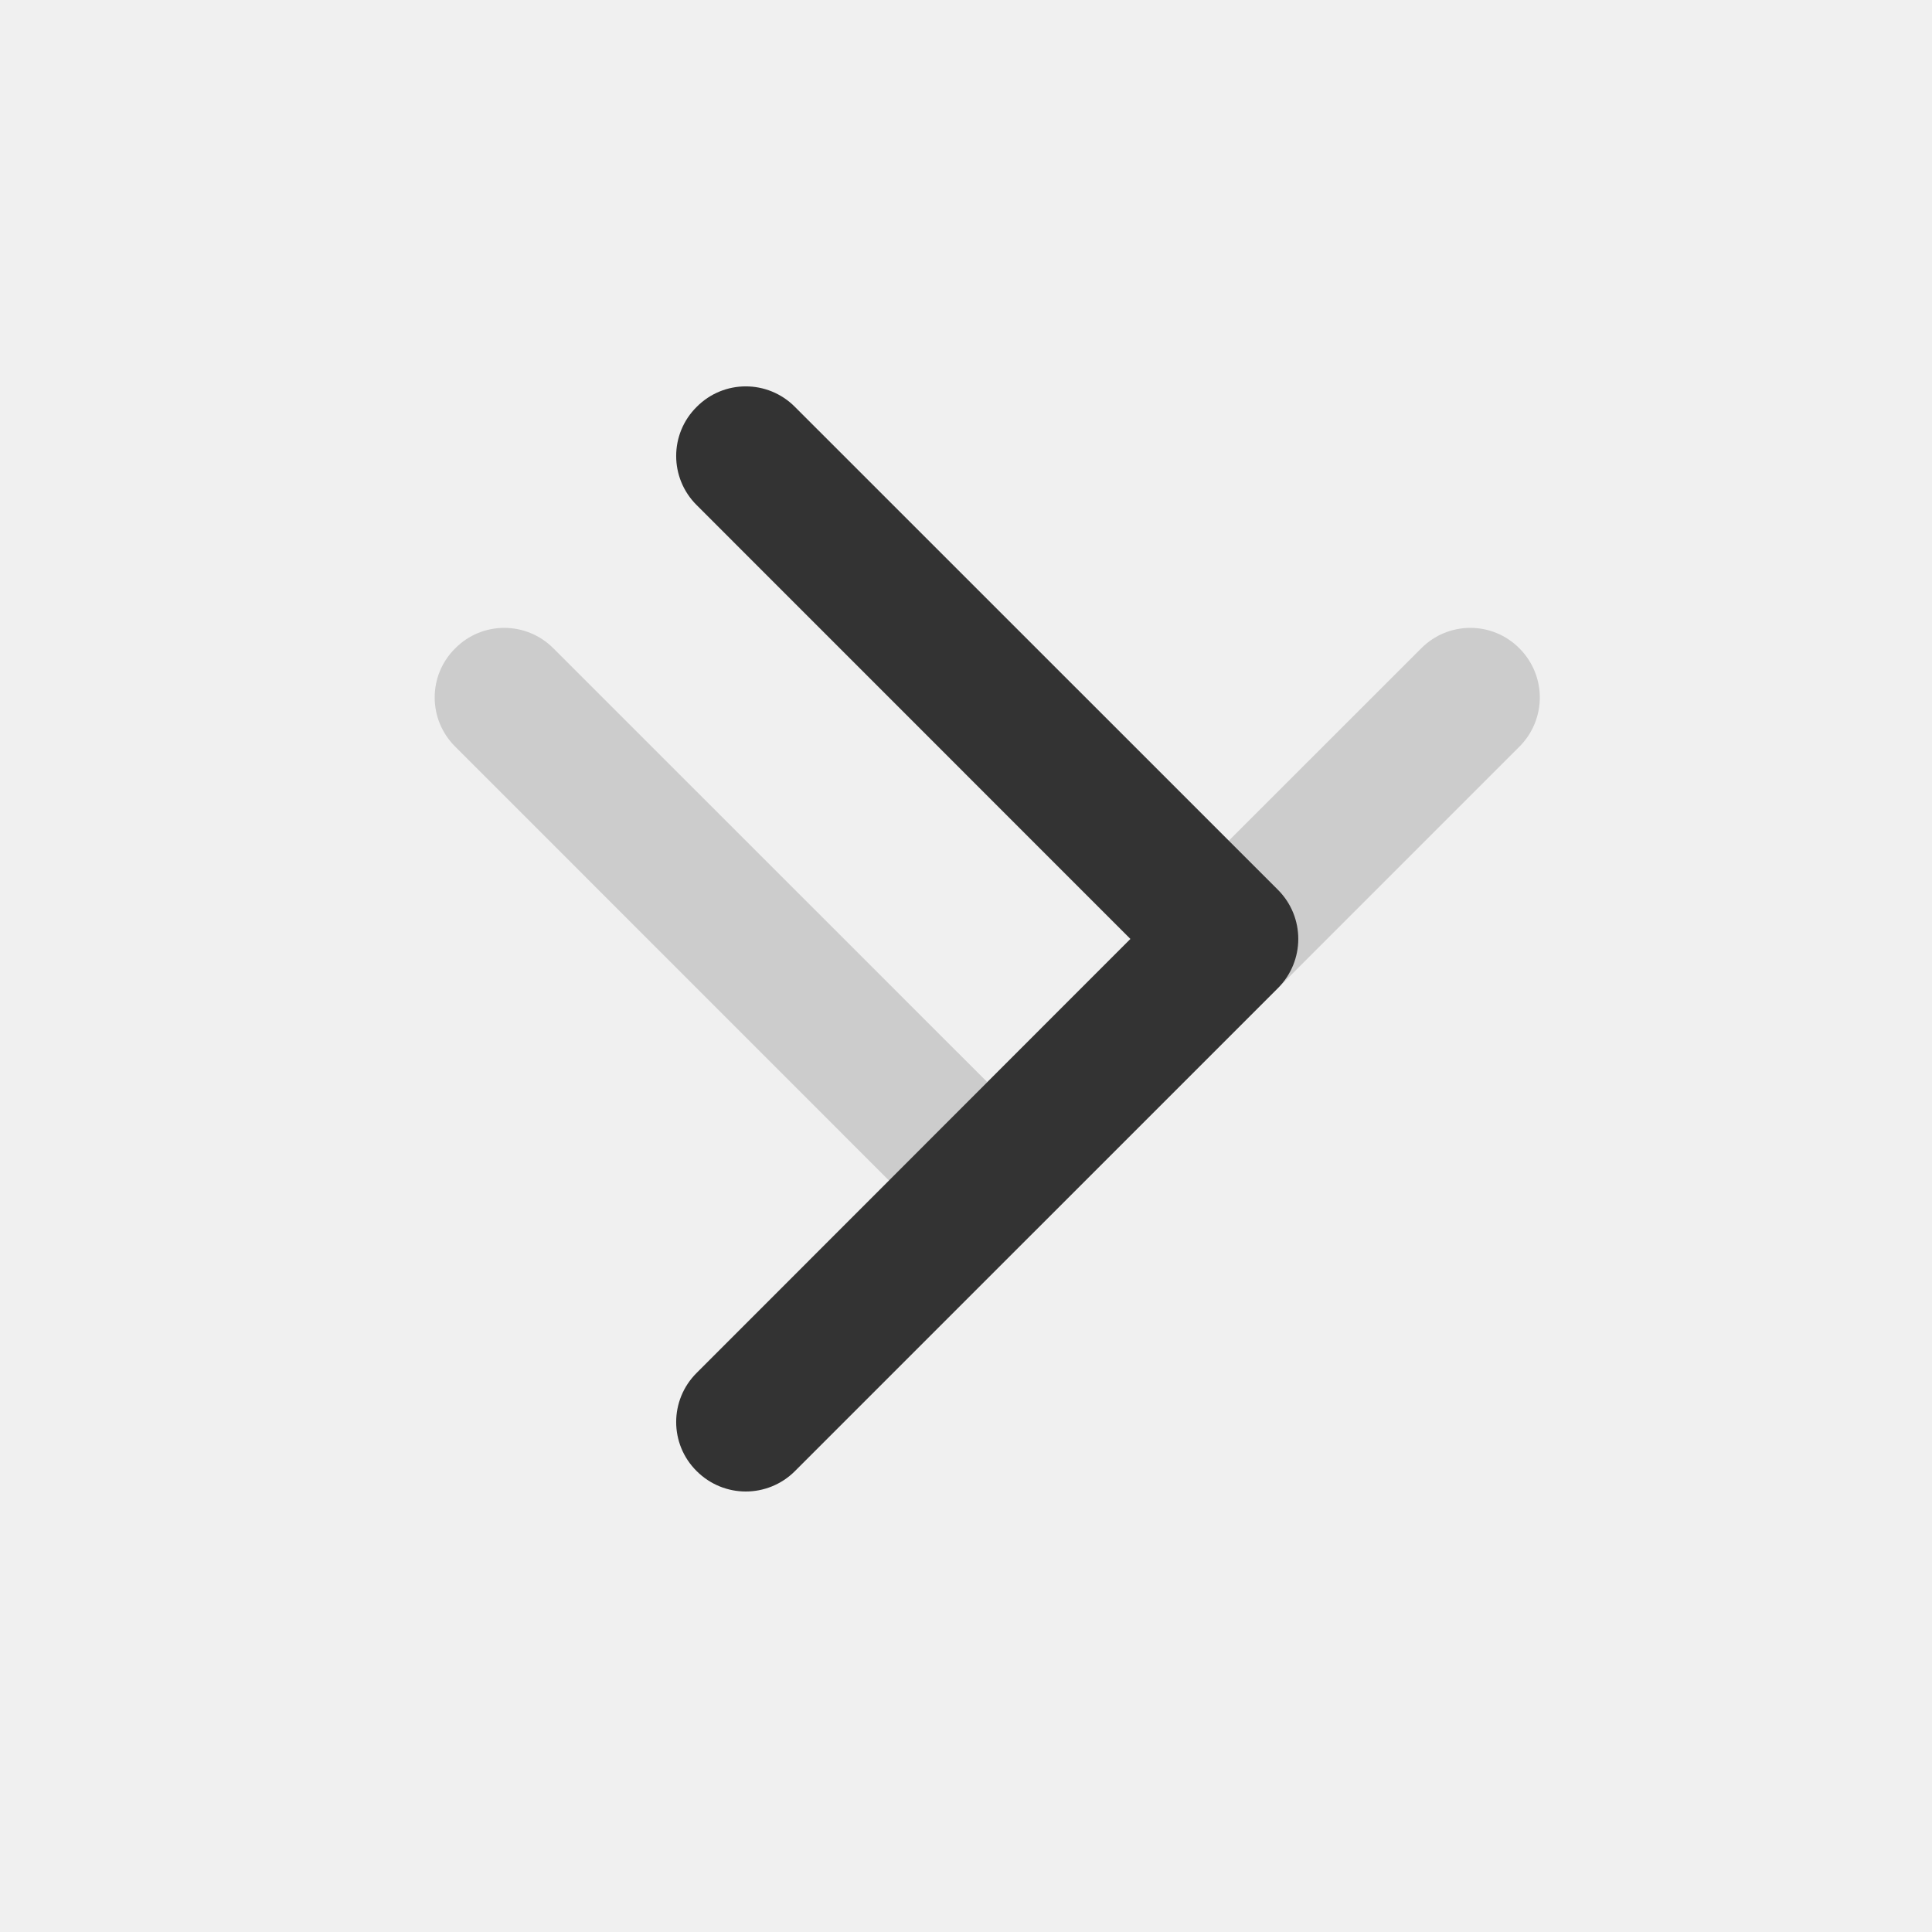
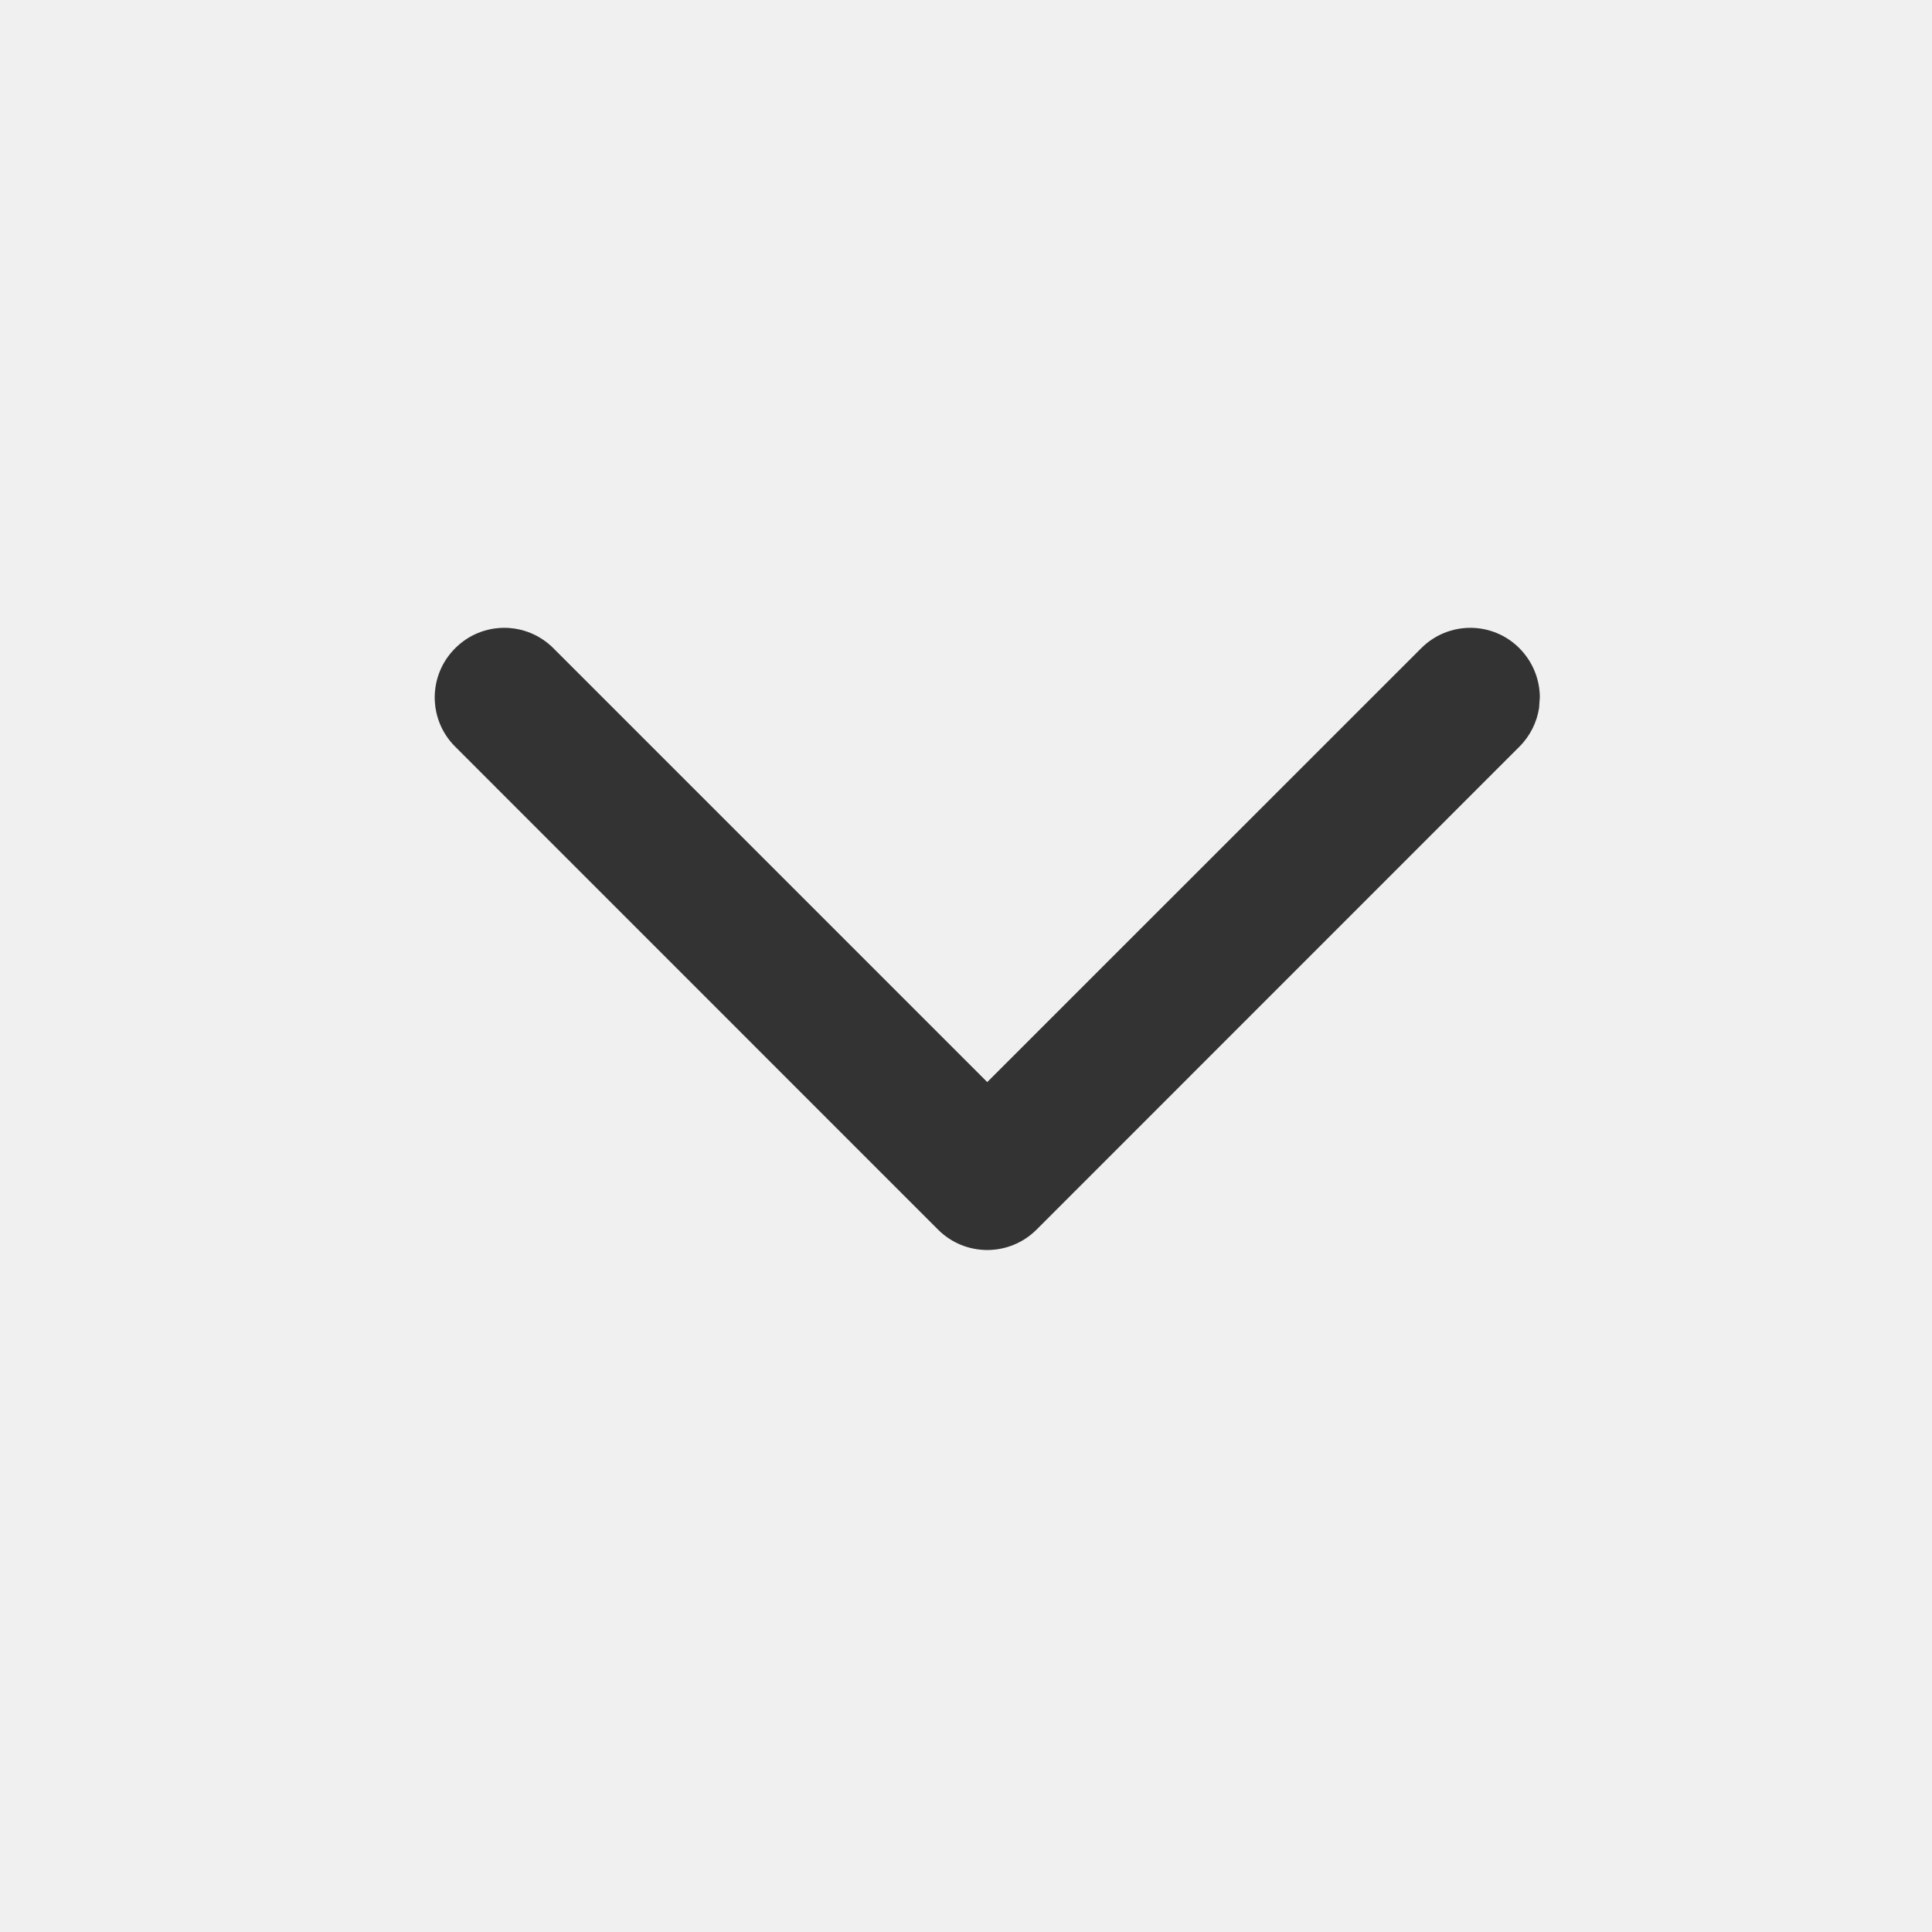
<svg xmlns="http://www.w3.org/2000/svg" xmlns:xlink="http://www.w3.org/1999/xlink" width="20px" height="20px" viewBox="0 0 20 20" version="1.1">
  <defs>
    <rect id="path-1" x="0" y="0" width="20" height="20" />
-     <path d="M7.72,15.44 C7.537,15.44 7.352,15.369 7.212,15.229 C6.929,14.949 6.929,14.493 7.212,14.212 L11.702,9.72 L7.212,5.229 C6.929,4.948 6.929,4.492 7.212,4.212 C7.492,3.929 7.948,3.929 8.229,4.212 L13.229,9.211 C13.51,9.492 13.51,9.947 13.229,10.229 L8.229,15.229 C8.089,15.369 7.904,15.44 7.72,15.44 L7.72,15.44 Z" id="path-3" />
+     <path d="M15.94,7.22 C15.94,7.037 15.869,6.852 15.729,6.711 C15.449,6.429 14.993,6.429 14.712,6.711 L10.22,11.202 L5.729,6.711 C5.448,6.429 4.992,6.429 4.712,6.711 C4.43,6.992 4.43,7.448 4.712,7.729 L9.711,12.729 C9.992,13.01 10.448,13.01 10.73,12.729 L15.729,7.729 C15.841,7.617 15.909,7.476 15.932,7.33 L15.94,7.22 Z" id="path-3" />
  </defs>
  <g id="Icon/Arrow/Down" stroke="none" stroke-width="1" fill="none" fill-rule="evenodd">
    <mask id="mask-2" fill="white">
      <use xlink:href="#path-1" />
    </mask>
    <g id="Mask" />
    <mask id="mask-4" fill="white">
      <use xlink:href="#path-3" />
    </mask>
-     <use id="icon-arrow-down" fill="#CCCCCC" transform="translate(10.22005, 9.71995) scale(1, -1) rotate(-90) translate(-10.22005, -9.71995) " xlink:href="#path-3" />
+     <use id="icon-arrow-down" fill="#CCCCCC" xlink:href="#path-3" />
    <rect id="Color" fill="#333333" mask="url(#mask-4)" x="0" y="0" width="20" height="20" />
  </g>
</svg>
